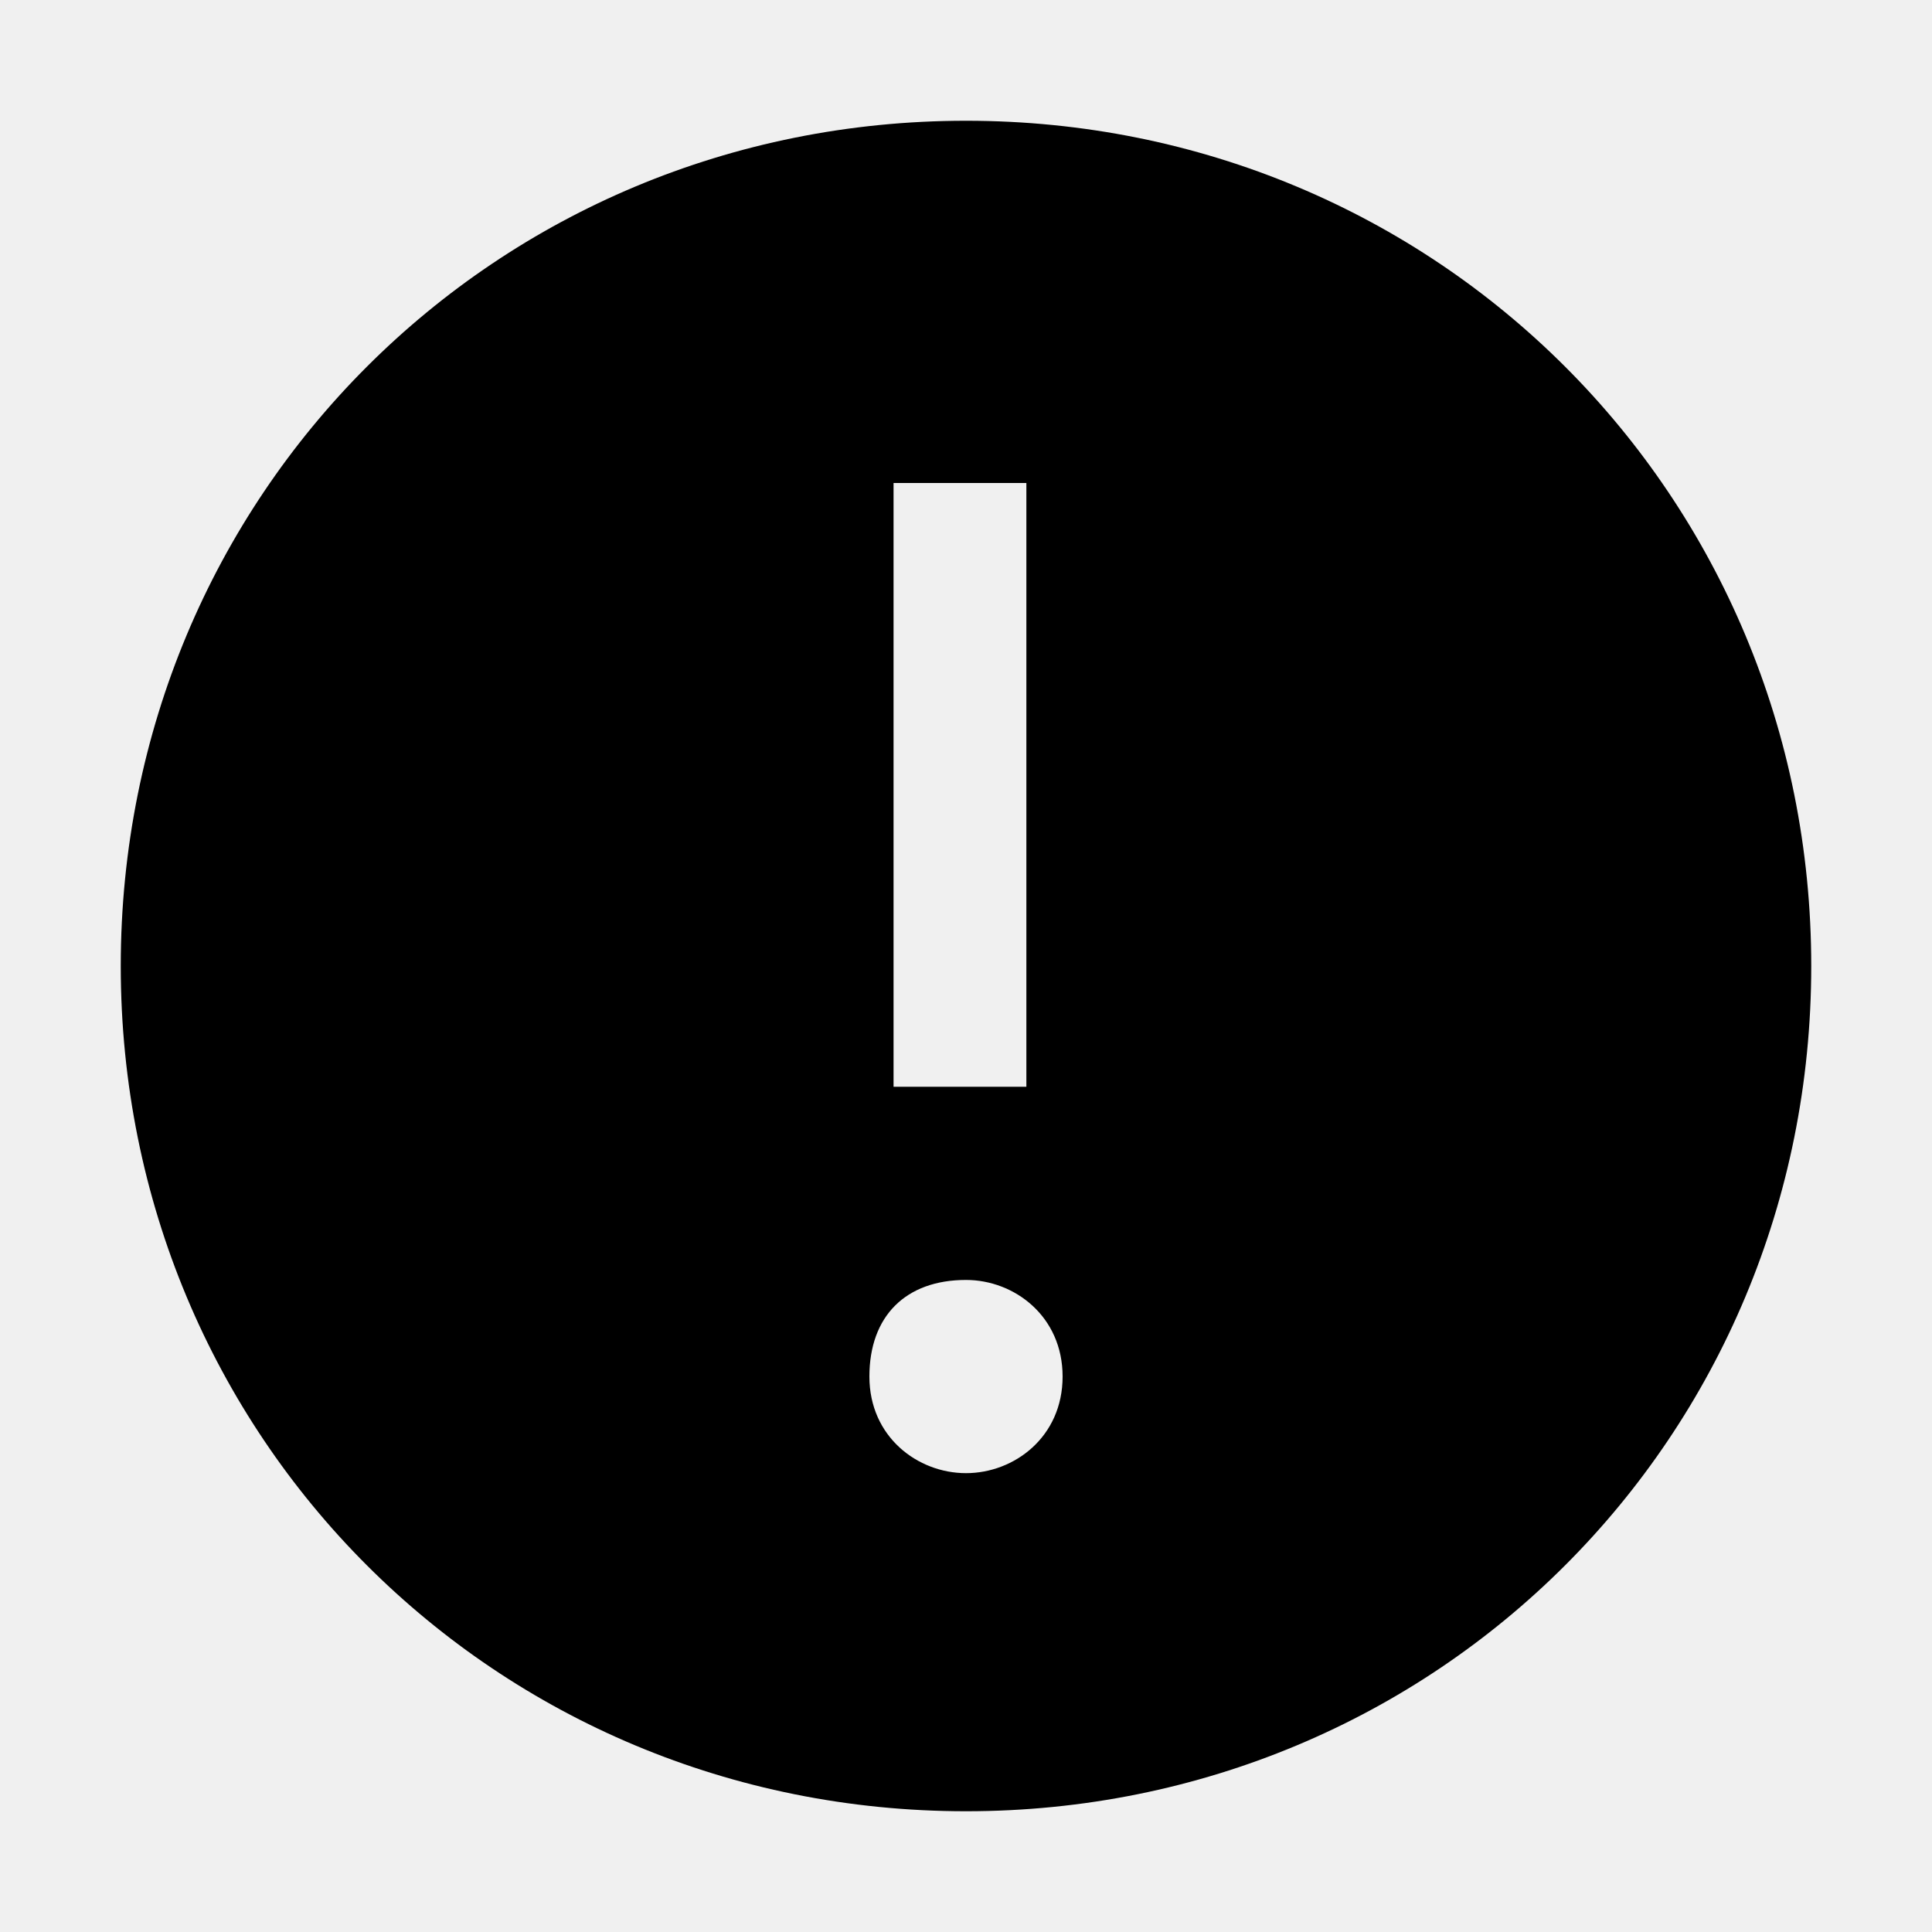
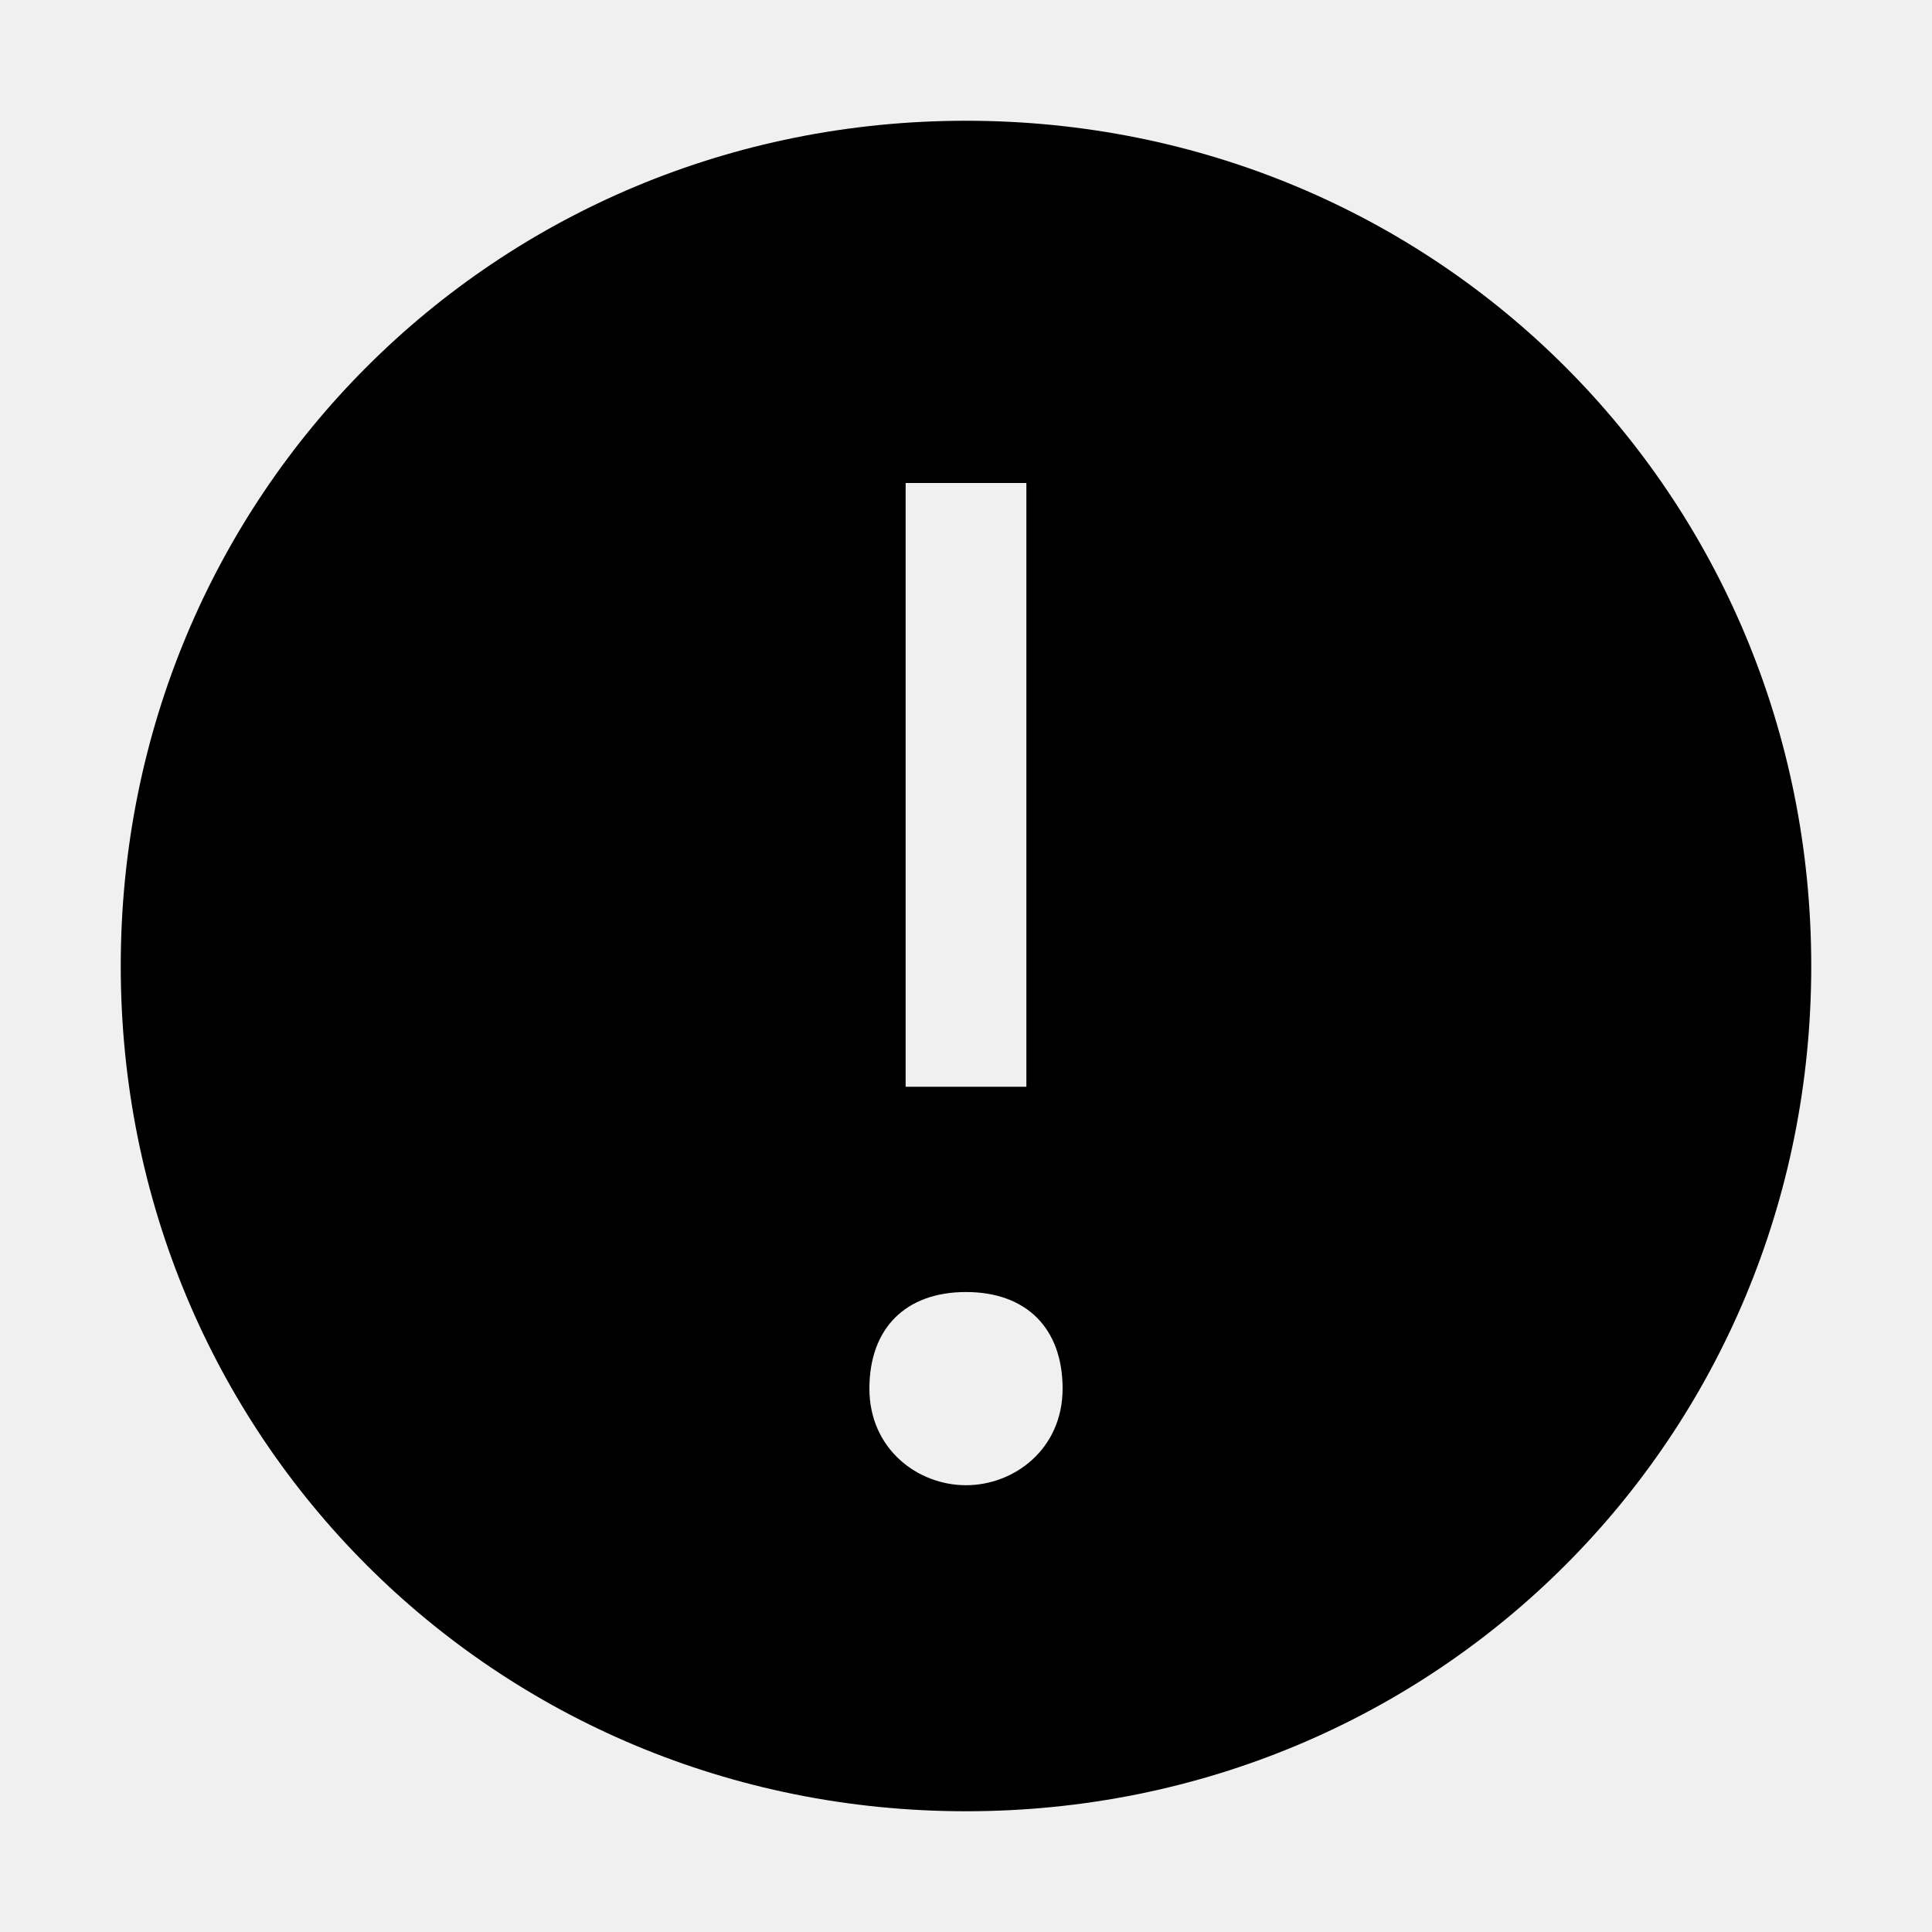
<svg xmlns="http://www.w3.org/2000/svg" version="1.1" id="icon" x="0px" y="0px" width="16px" height="16px" viewBox="0 0 16 16" style="enable-background:new 0 0 16 16;" xml:space="preserve">
  <style type="text/css">
	.st0{fill:none;}
- 	.st1{opacity:0;fill:#FFFFFF;fill-opacity:0;}
+ 	.st1{fill:#FFFFFF;fill-opacity:0;}
</style>
  <rect id="Transparent_Rectangle" class="st0" width="16" height="16" />
-   <path id="Compound_Path" d="M8,1C4.1,1,1,4.1,1,8s3.1,7,7,7s7-3.1,7-7C15,4.1,11.9,1,8,1z M7.4,4h1.1v5H7.4V4z M8,12.2  c-0.4,0-0.8-0.3-0.8-0.8s0.3-0.8,0.8-0.8c0.4,0,0.8,0.3,0.8,0.8S8.4,12.2,8,12.2z" />
-   <path id="inner-path" class="st1" d="M8.8,11.5c0,0.4-0.3,0.8-0.8,0.8c-0.4,0-0.8-0.3-0.8-0.8s0.3-0.8,0.8-0.8  C8.4,10.8,8.8,11.1,8.8,11.5z M8.6,4H7.4v5h1.1V4z" />
+   <path id="Compound_Path" d="M8,1C4.1,1,1,4.1,1,8s3.1,7,7,7s7-3.1,7-7S11.9,1,8,1z M7.5,4h1v5h-1V4z M8,12.3c-0.4,0-0.8-0.3-0.8-0.8  s0.3-0.8,0.8-0.8c0.5,0,0.8,0.3,0.8,0.8S8.4,12.3,8,12.3z" />
+   <path id="inner-path" class="st1" d="M8.8,11.5c0,0.4-0.3,0.8-0.8,0.8c-0.4,0-0.8-0.3-0.8-0.8s0.3-0.8,0.8-0.8  C8.5,10.7,8.8,11.1,8.8,11.5z M8.5,4h-1v5h1V4L8.5,4z" />
</svg>
